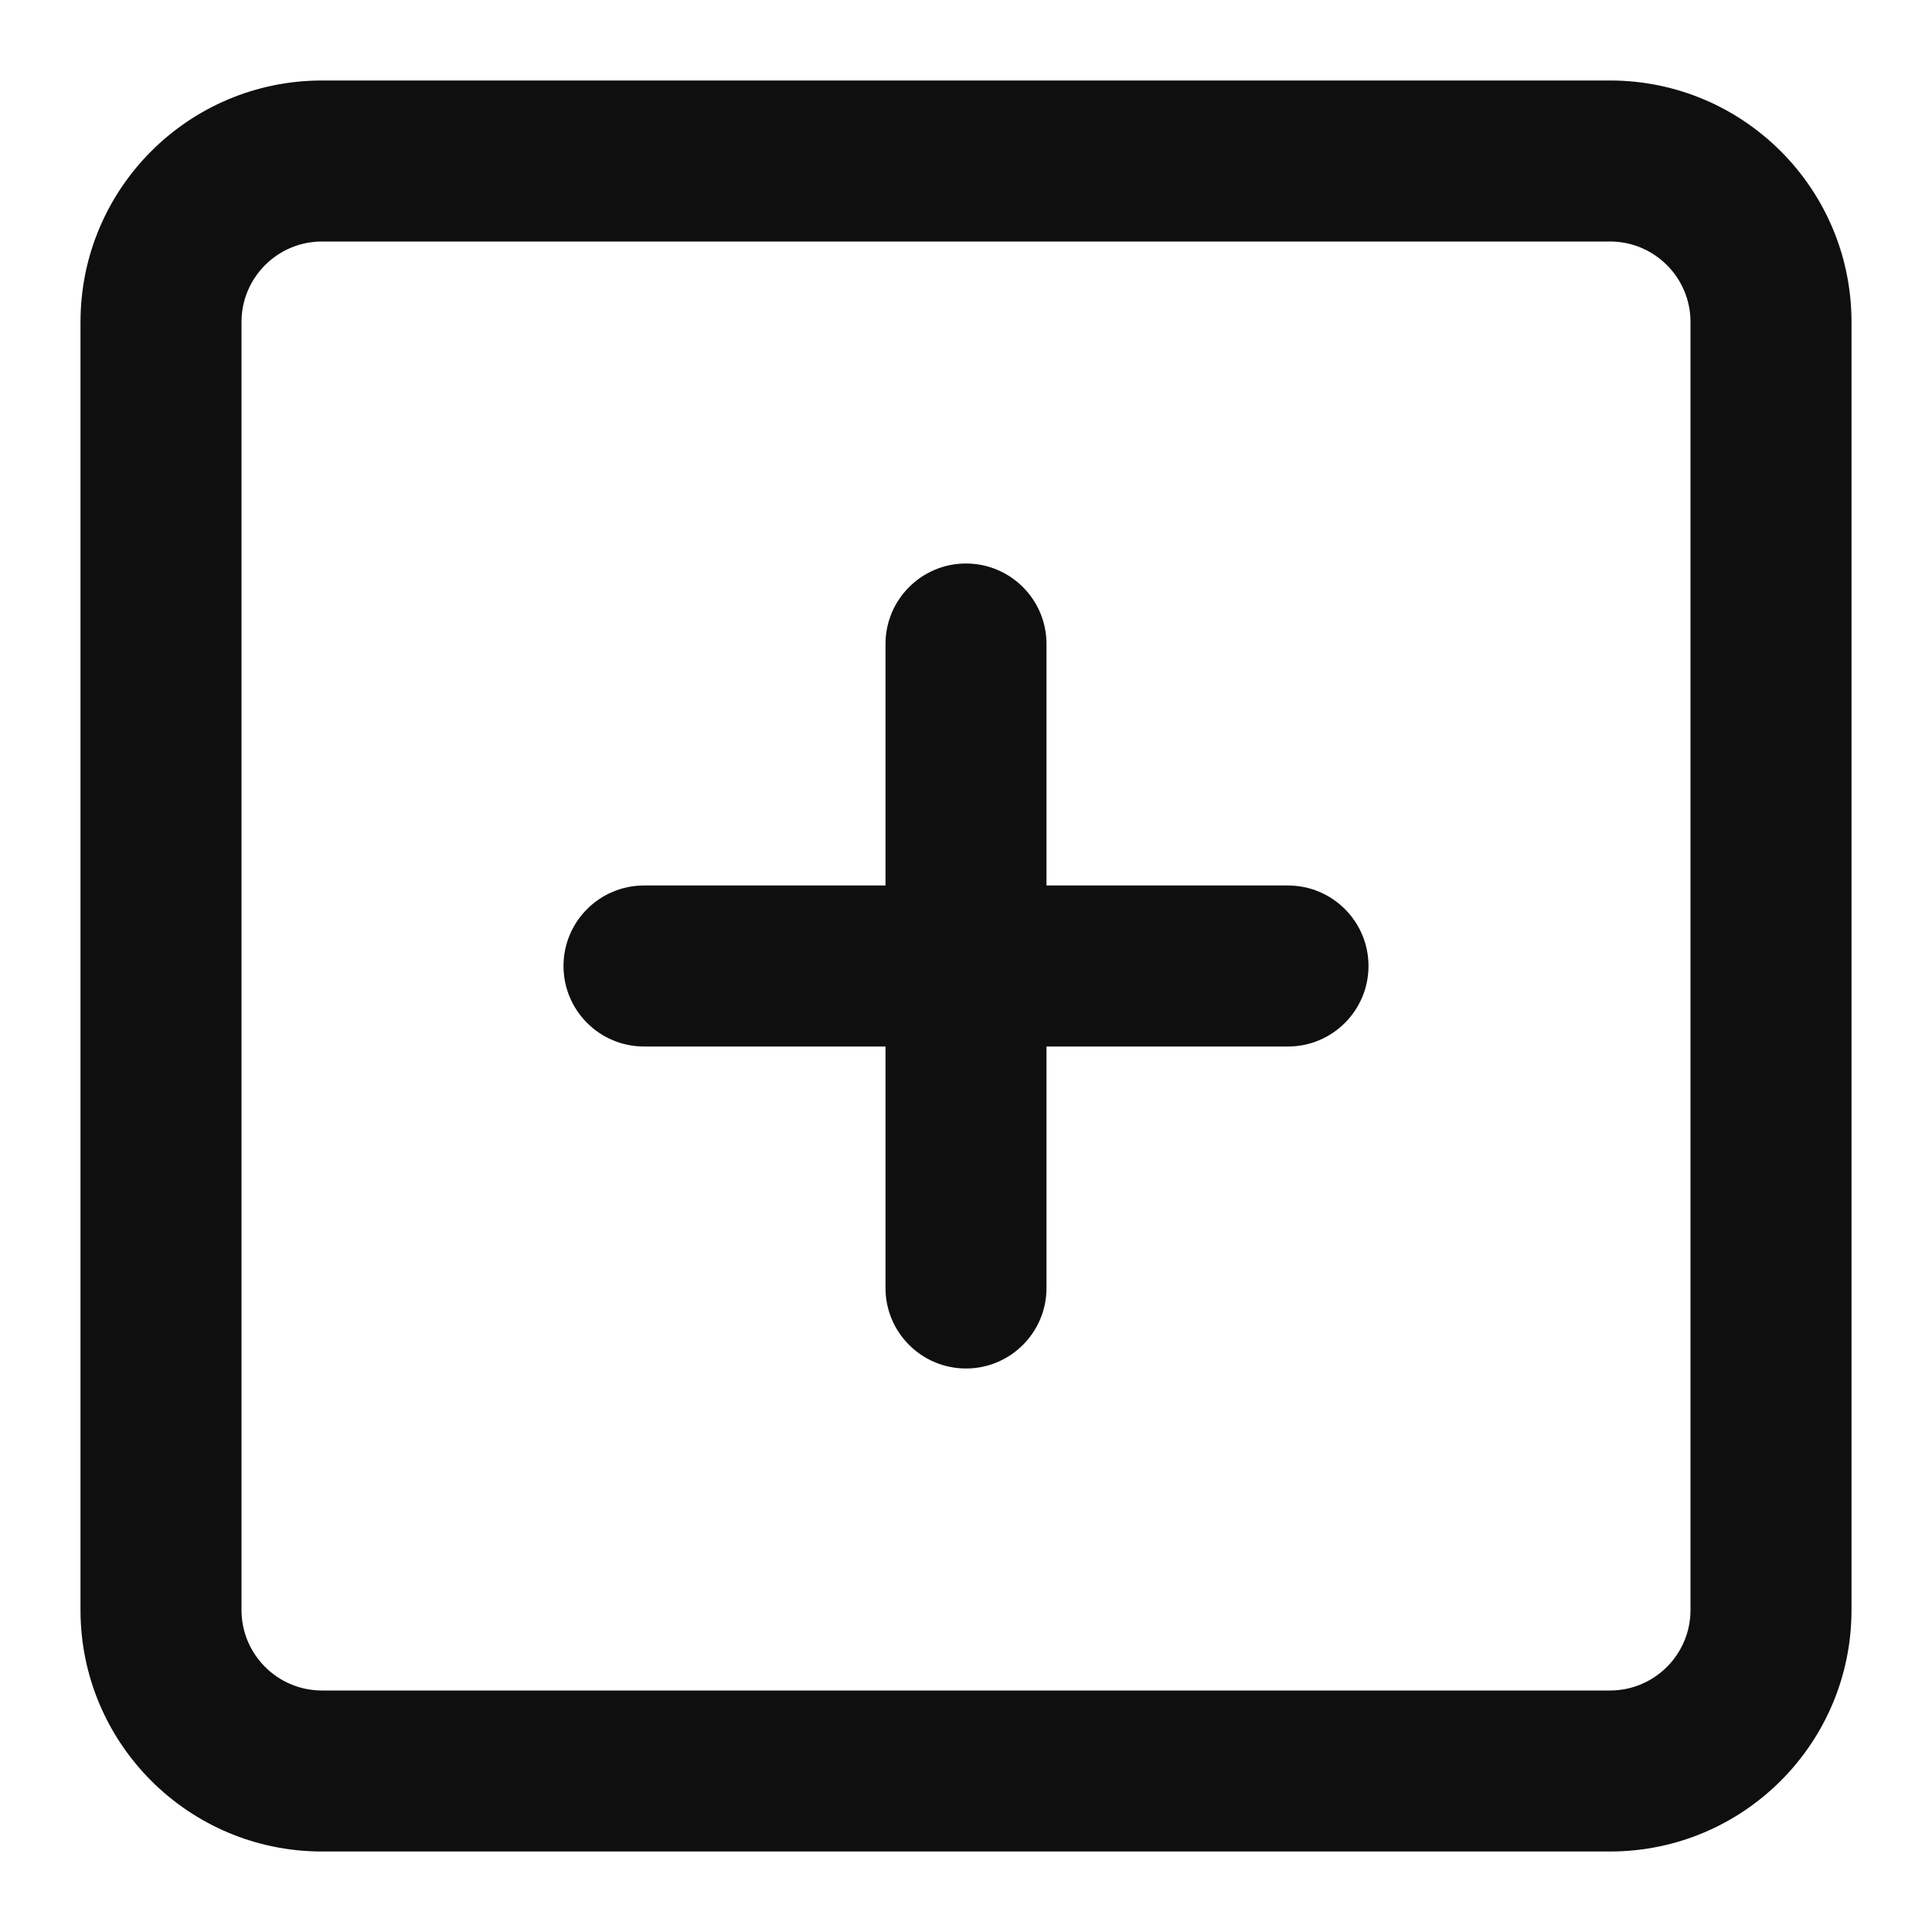
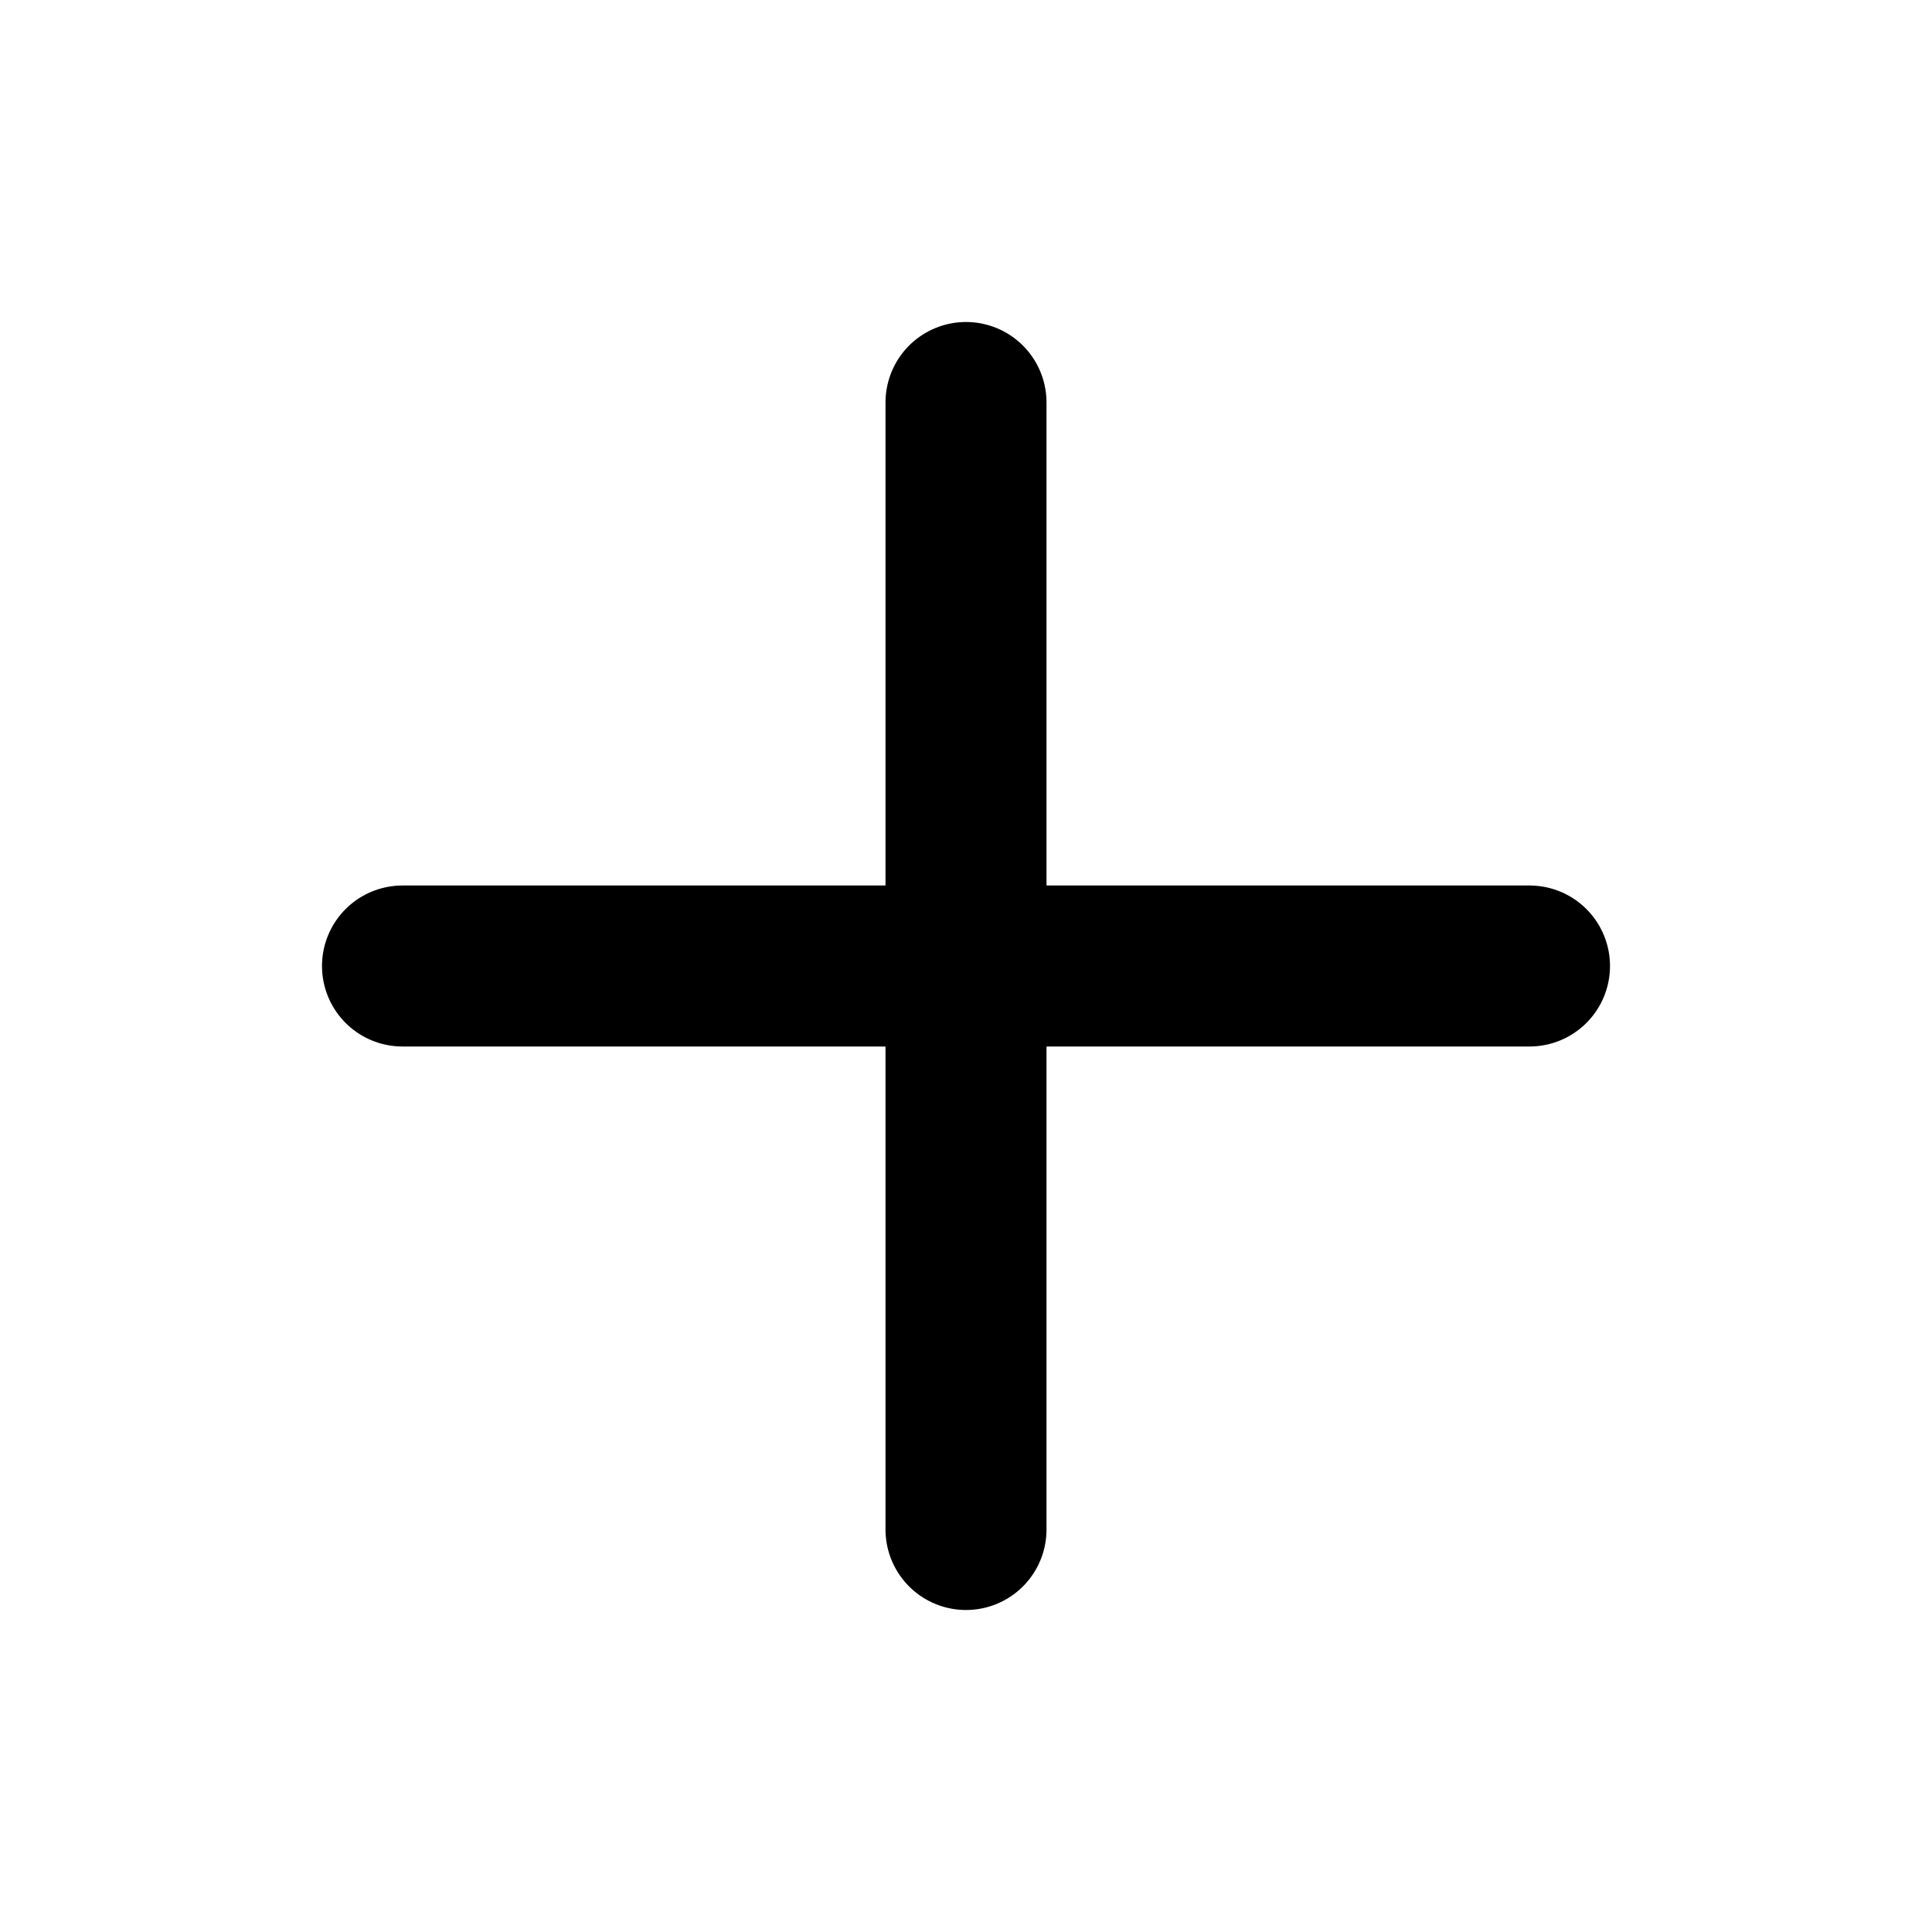
- <svg xmlns="http://www.w3.org/2000/svg" width="800px" height="800px" viewBox="0 0 24 24" fill="none">
-   <path d="M11 8C11 7.448 11.448 7 12 7C12.552 7 13 7.448 13 8V11H16C16.552 11 17 11.448 17 12C17 12.552 16.552 13 16 13H13V16C13 16.552 12.552 17 12 17C11.448 17 11 16.552 11 16V13H8C7.448 13 7 12.552 7 12C7 11.448 7.448 11 8 11H11V8Z" fill="#0F0F0F" />
-   <path fill-rule="evenodd" clip-rule="evenodd" d="M23 4C23 2.343 21.657 1 20 1H4C2.343 1 1 2.343 1 4V20C1 21.657 2.343 23 4 23H20C21.657 23 23 21.657 23 20V4ZM21 4C21 3.448 20.552 3 20 3H4C3.448 3 3 3.448 3 4V20C3 20.552 3.448 21 4 21H20C20.552 21 21 20.552 21 20V4Z" fill="#0F0F0F" />
+ <svg xmlns="http://www.w3.org/2000/svg" width="800px" height="800px" viewBox="0 0 24 24">
+   <g id="Complete">
+     <g data-name="add" id="add-2">
+       <g>
+         <line fill="none" stroke="#000000" stroke-linecap="round" stroke-linejoin="round" stroke-width="2" x1="12" x2="12" y1="19" y2="5" />
+         <line fill="none" stroke="#000000" stroke-linecap="round" stroke-linejoin="round" stroke-width="2" x1="5" x2="19" y1="12" y2="12" />
+       </g>
+     </g>
+   </g>
</svg>
